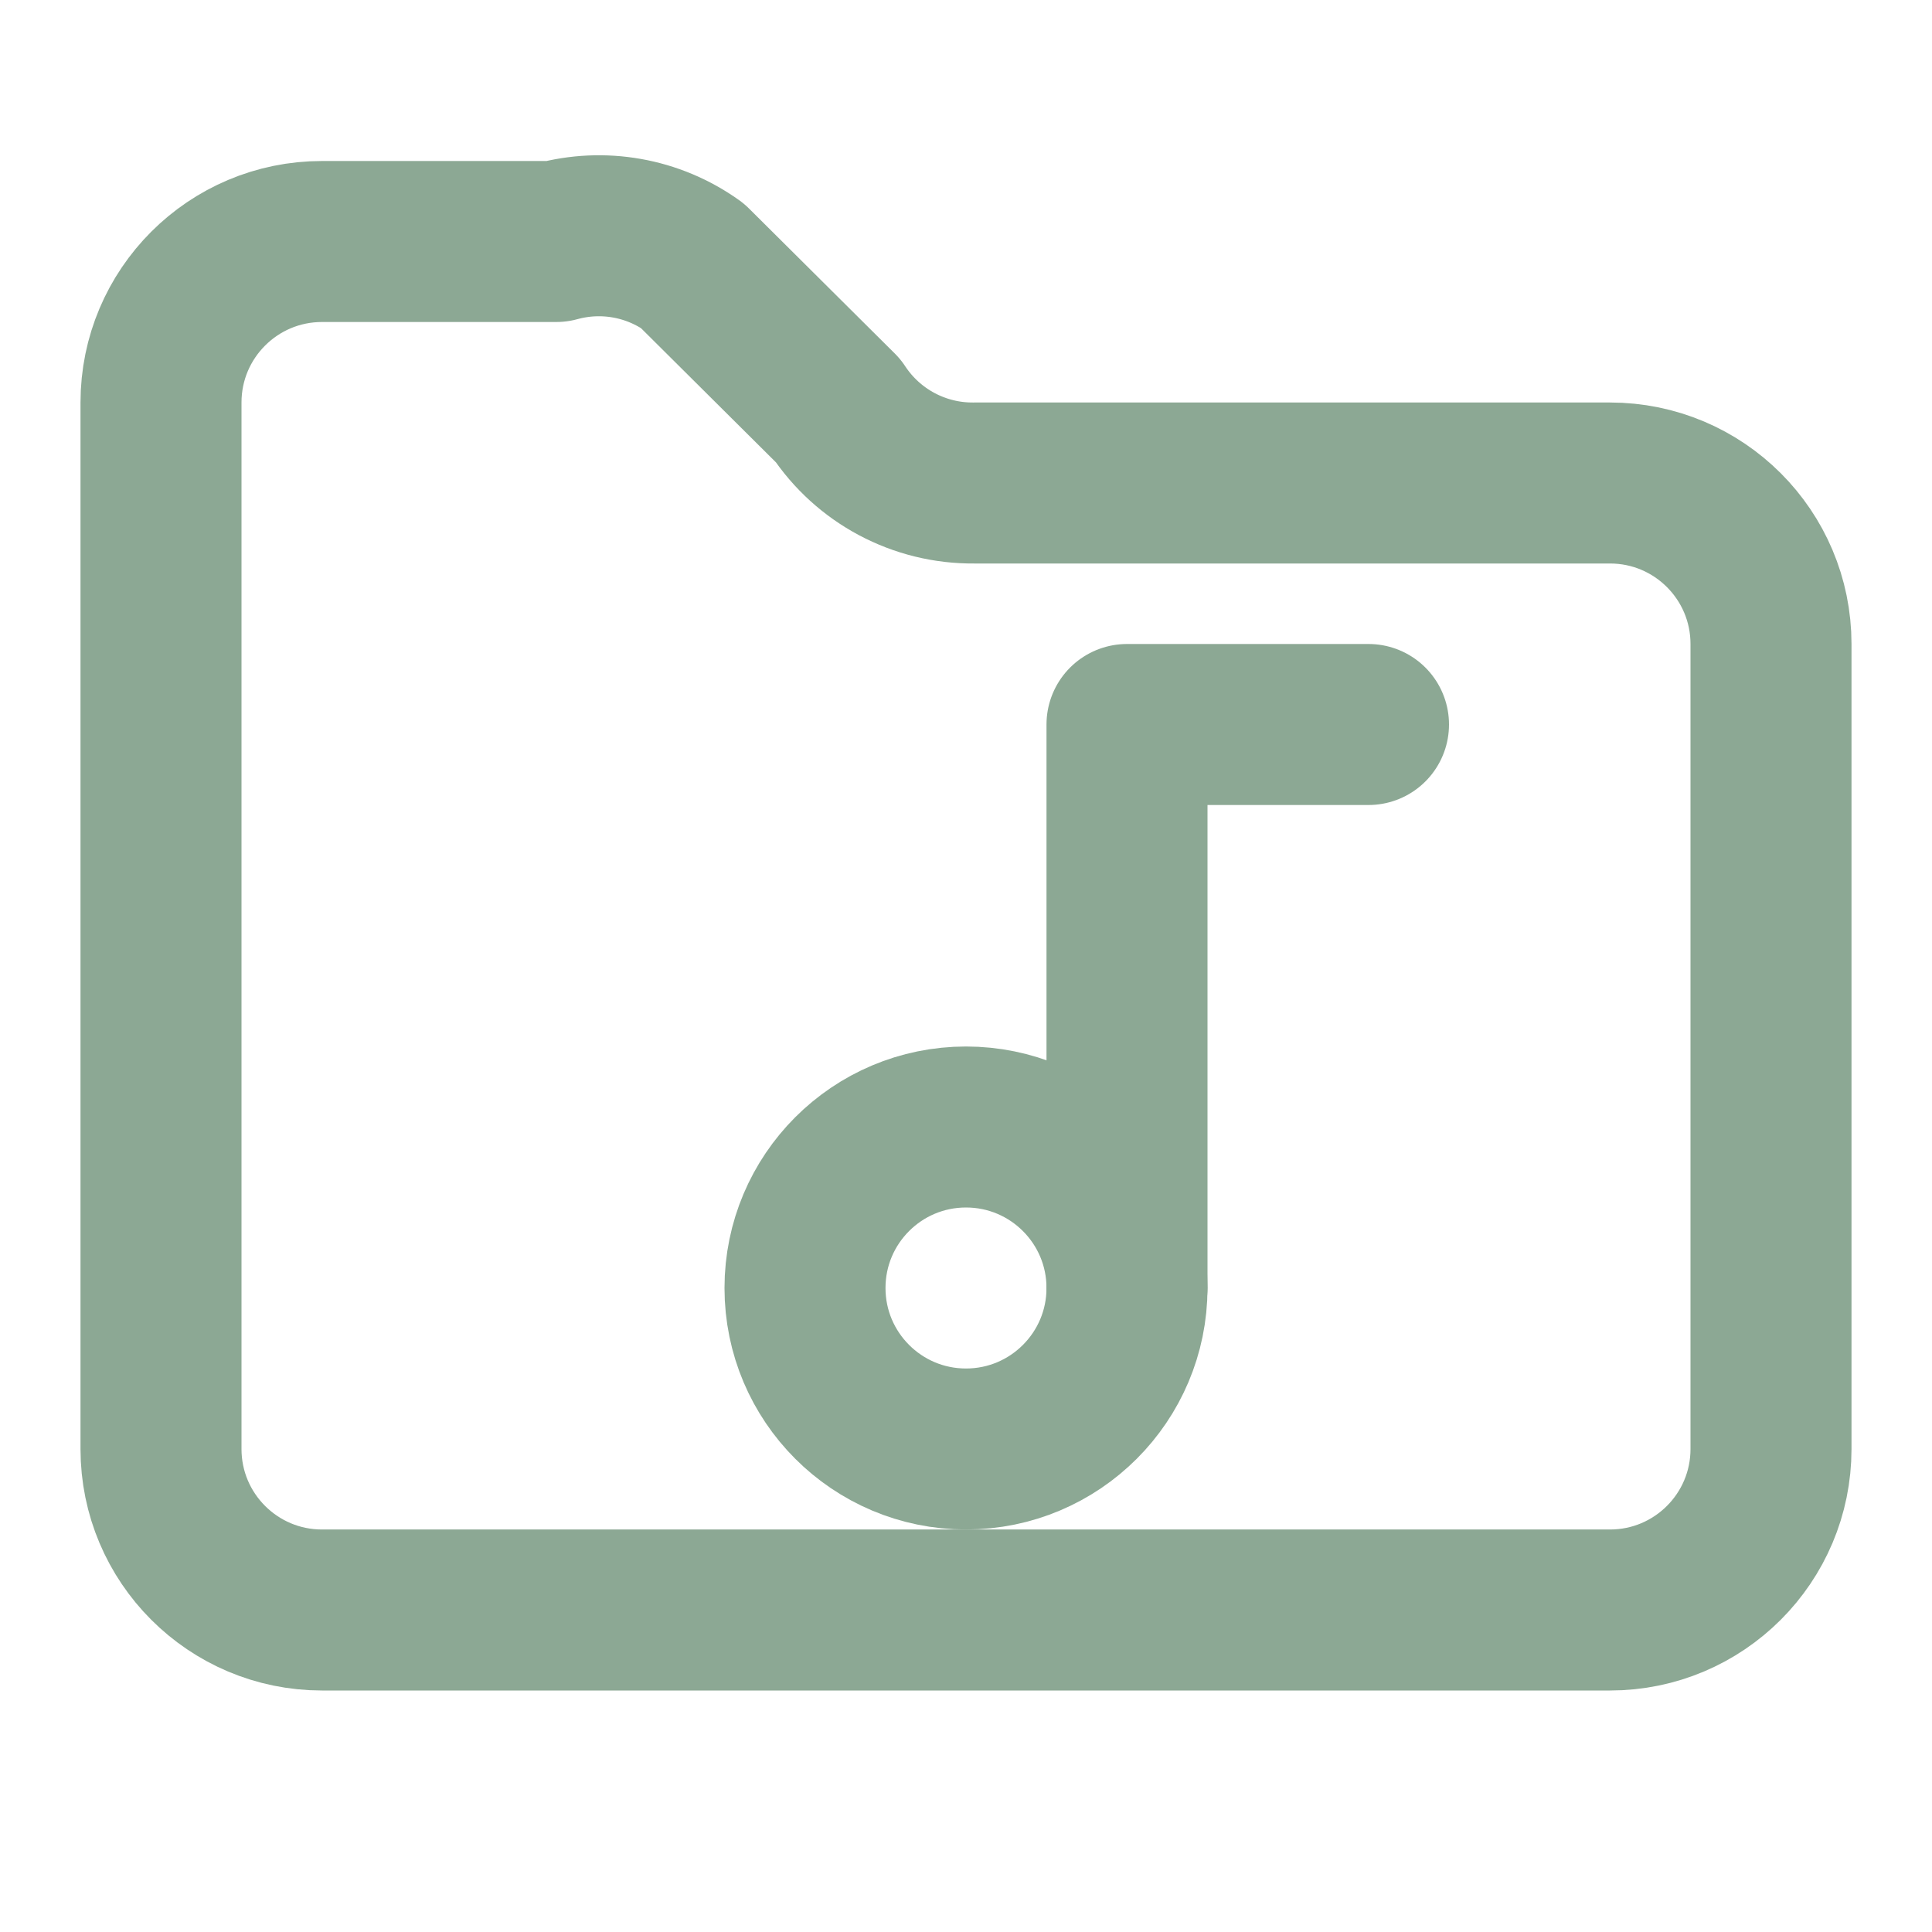
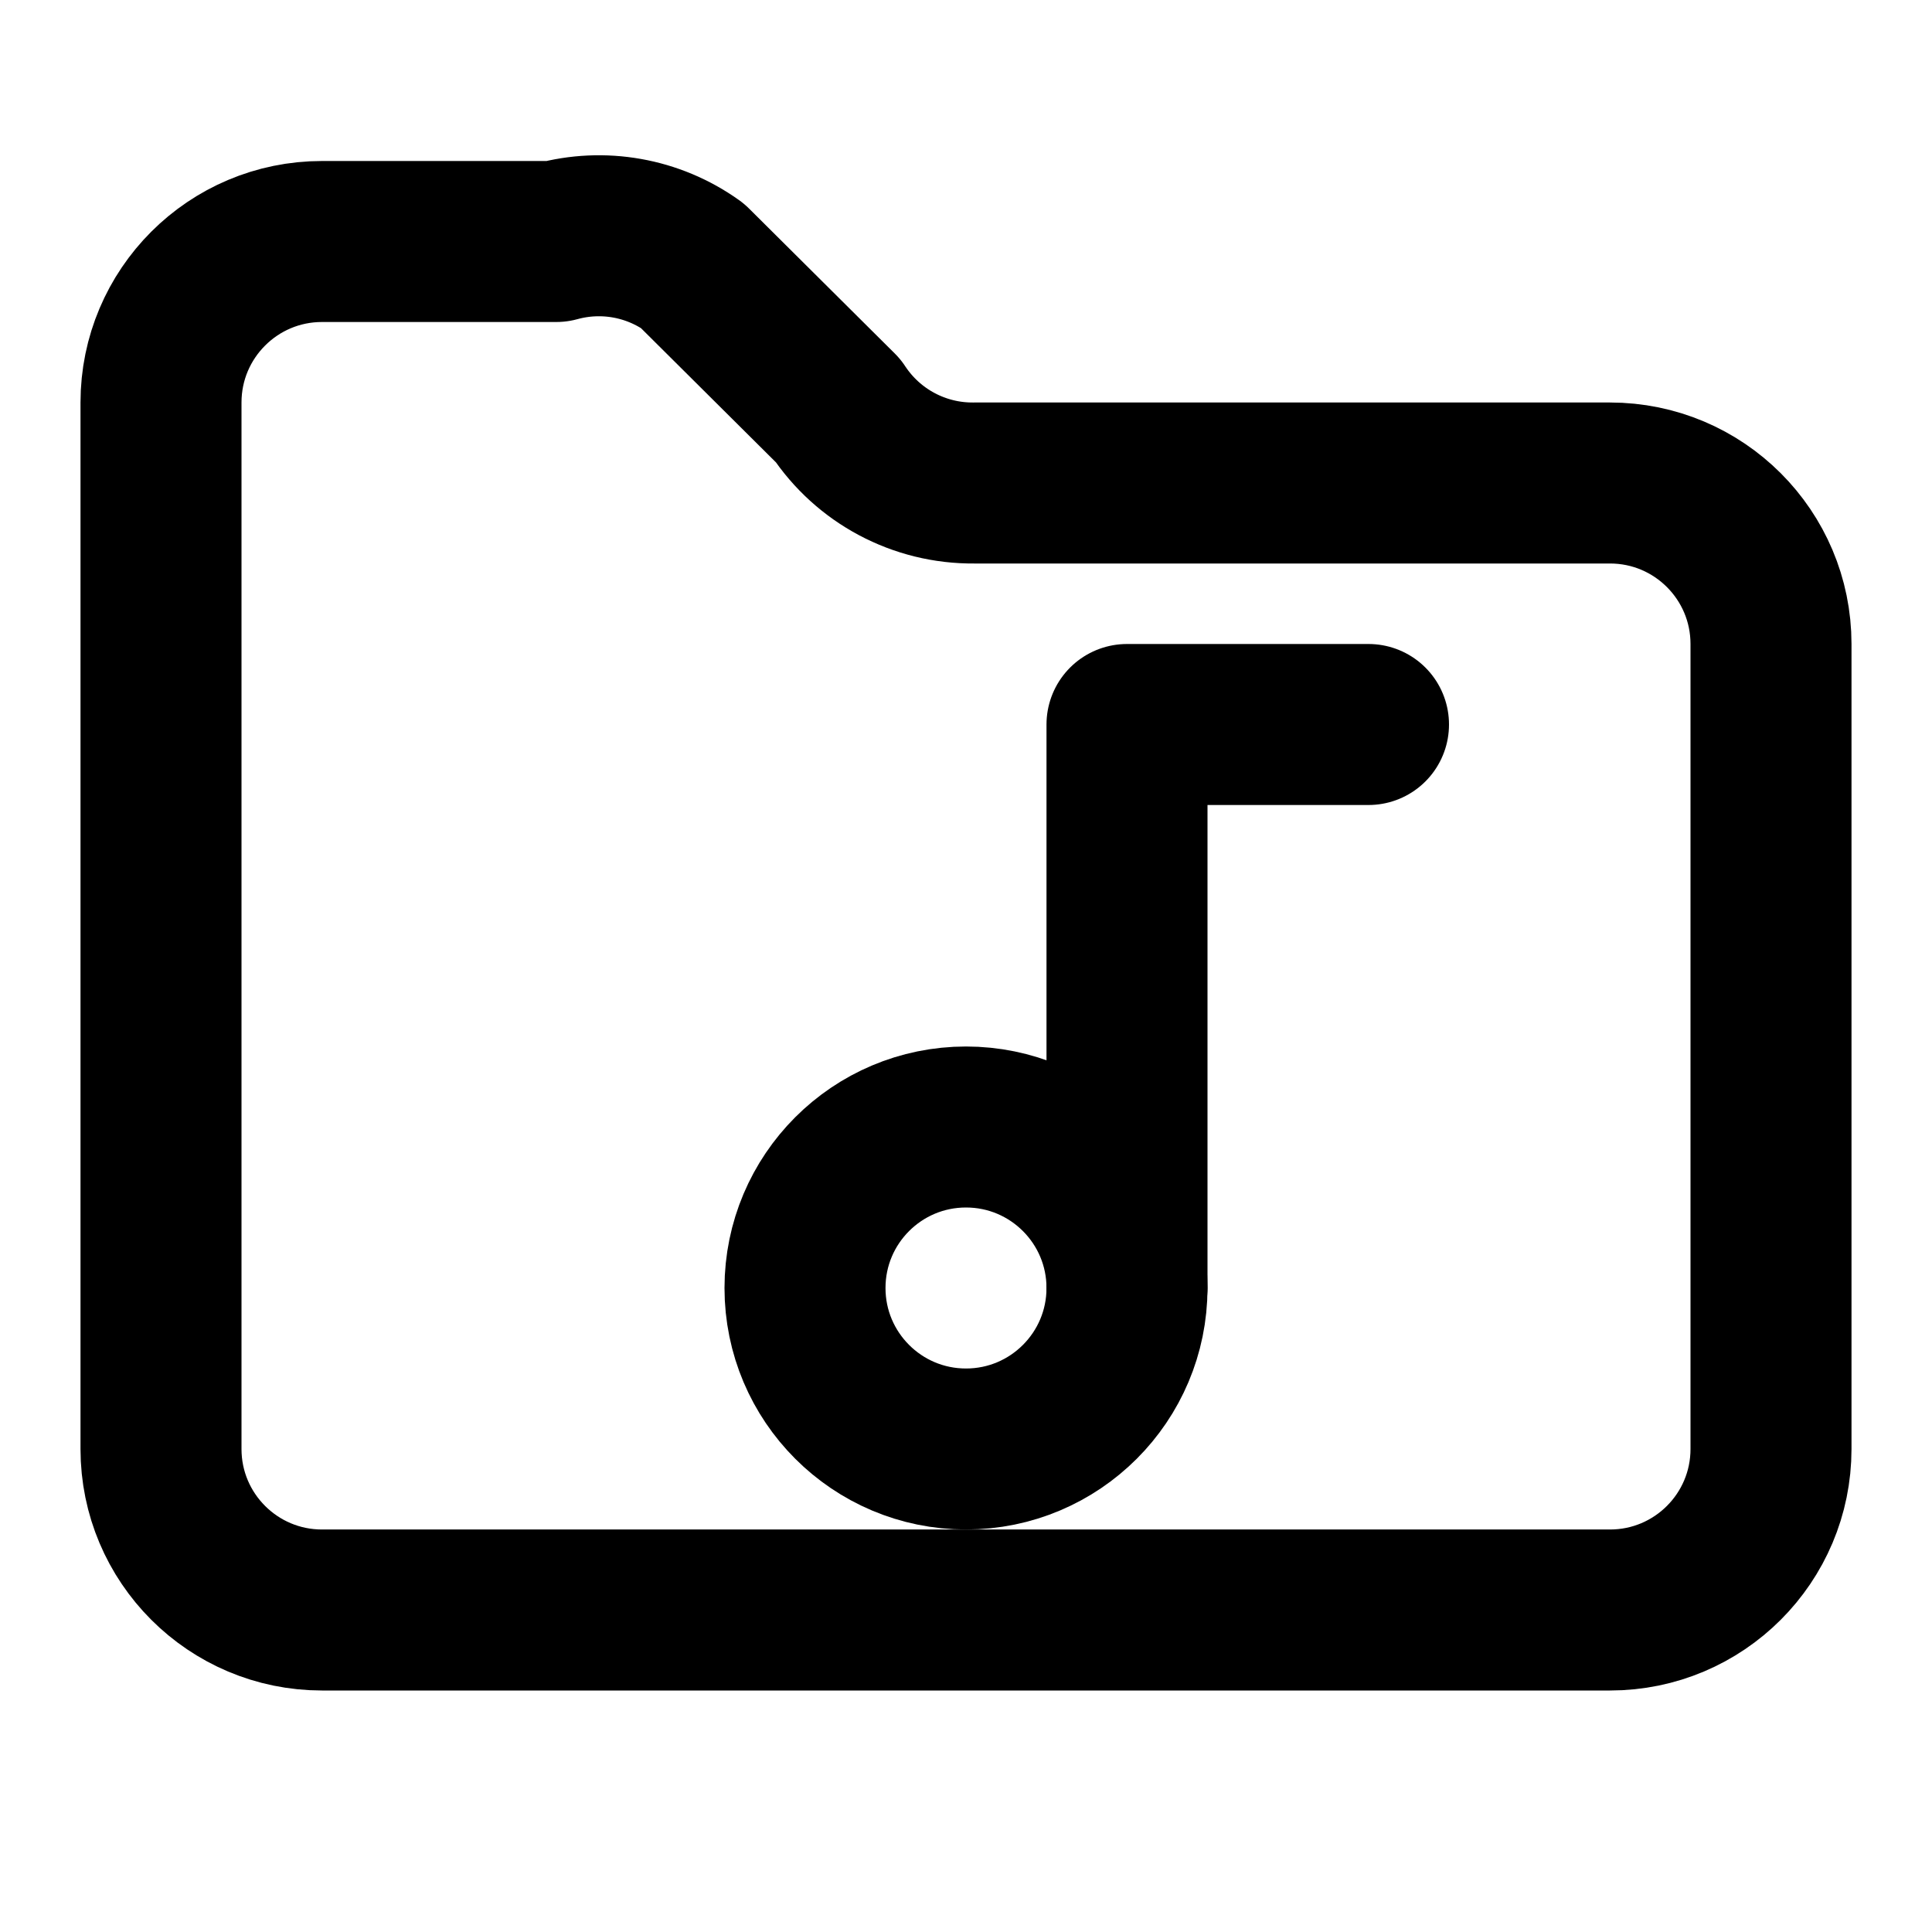
- <svg xmlns="http://www.w3.org/2000/svg" viewBox="0 0 24 24" fill="none" stroke="#8ca894" stroke-width="2" stroke-linecap="round" stroke-linejoin="round">
+ <svg xmlns="http://www.w3.org/2000/svg" viewBox="0 0 24 24" fill="none" stroke="currentColor" stroke-width="2" stroke-linecap="round" stroke-linejoin="round">
  <path d="M20 20a2 2 0 0 0 2-2V8a2 2 0 0 0-2-2h-7.9a2 2 0 0 1-1.69-.9L8.6 3.3A2 2 0 0 0 6.91 3H4a2 2 0 0 0-2 2v13a2 2 0 0 0 2 2Z" />
  <circle cx="12" cy="16" r="2" />
  <path d="M14 16V9h3" />
</svg>
